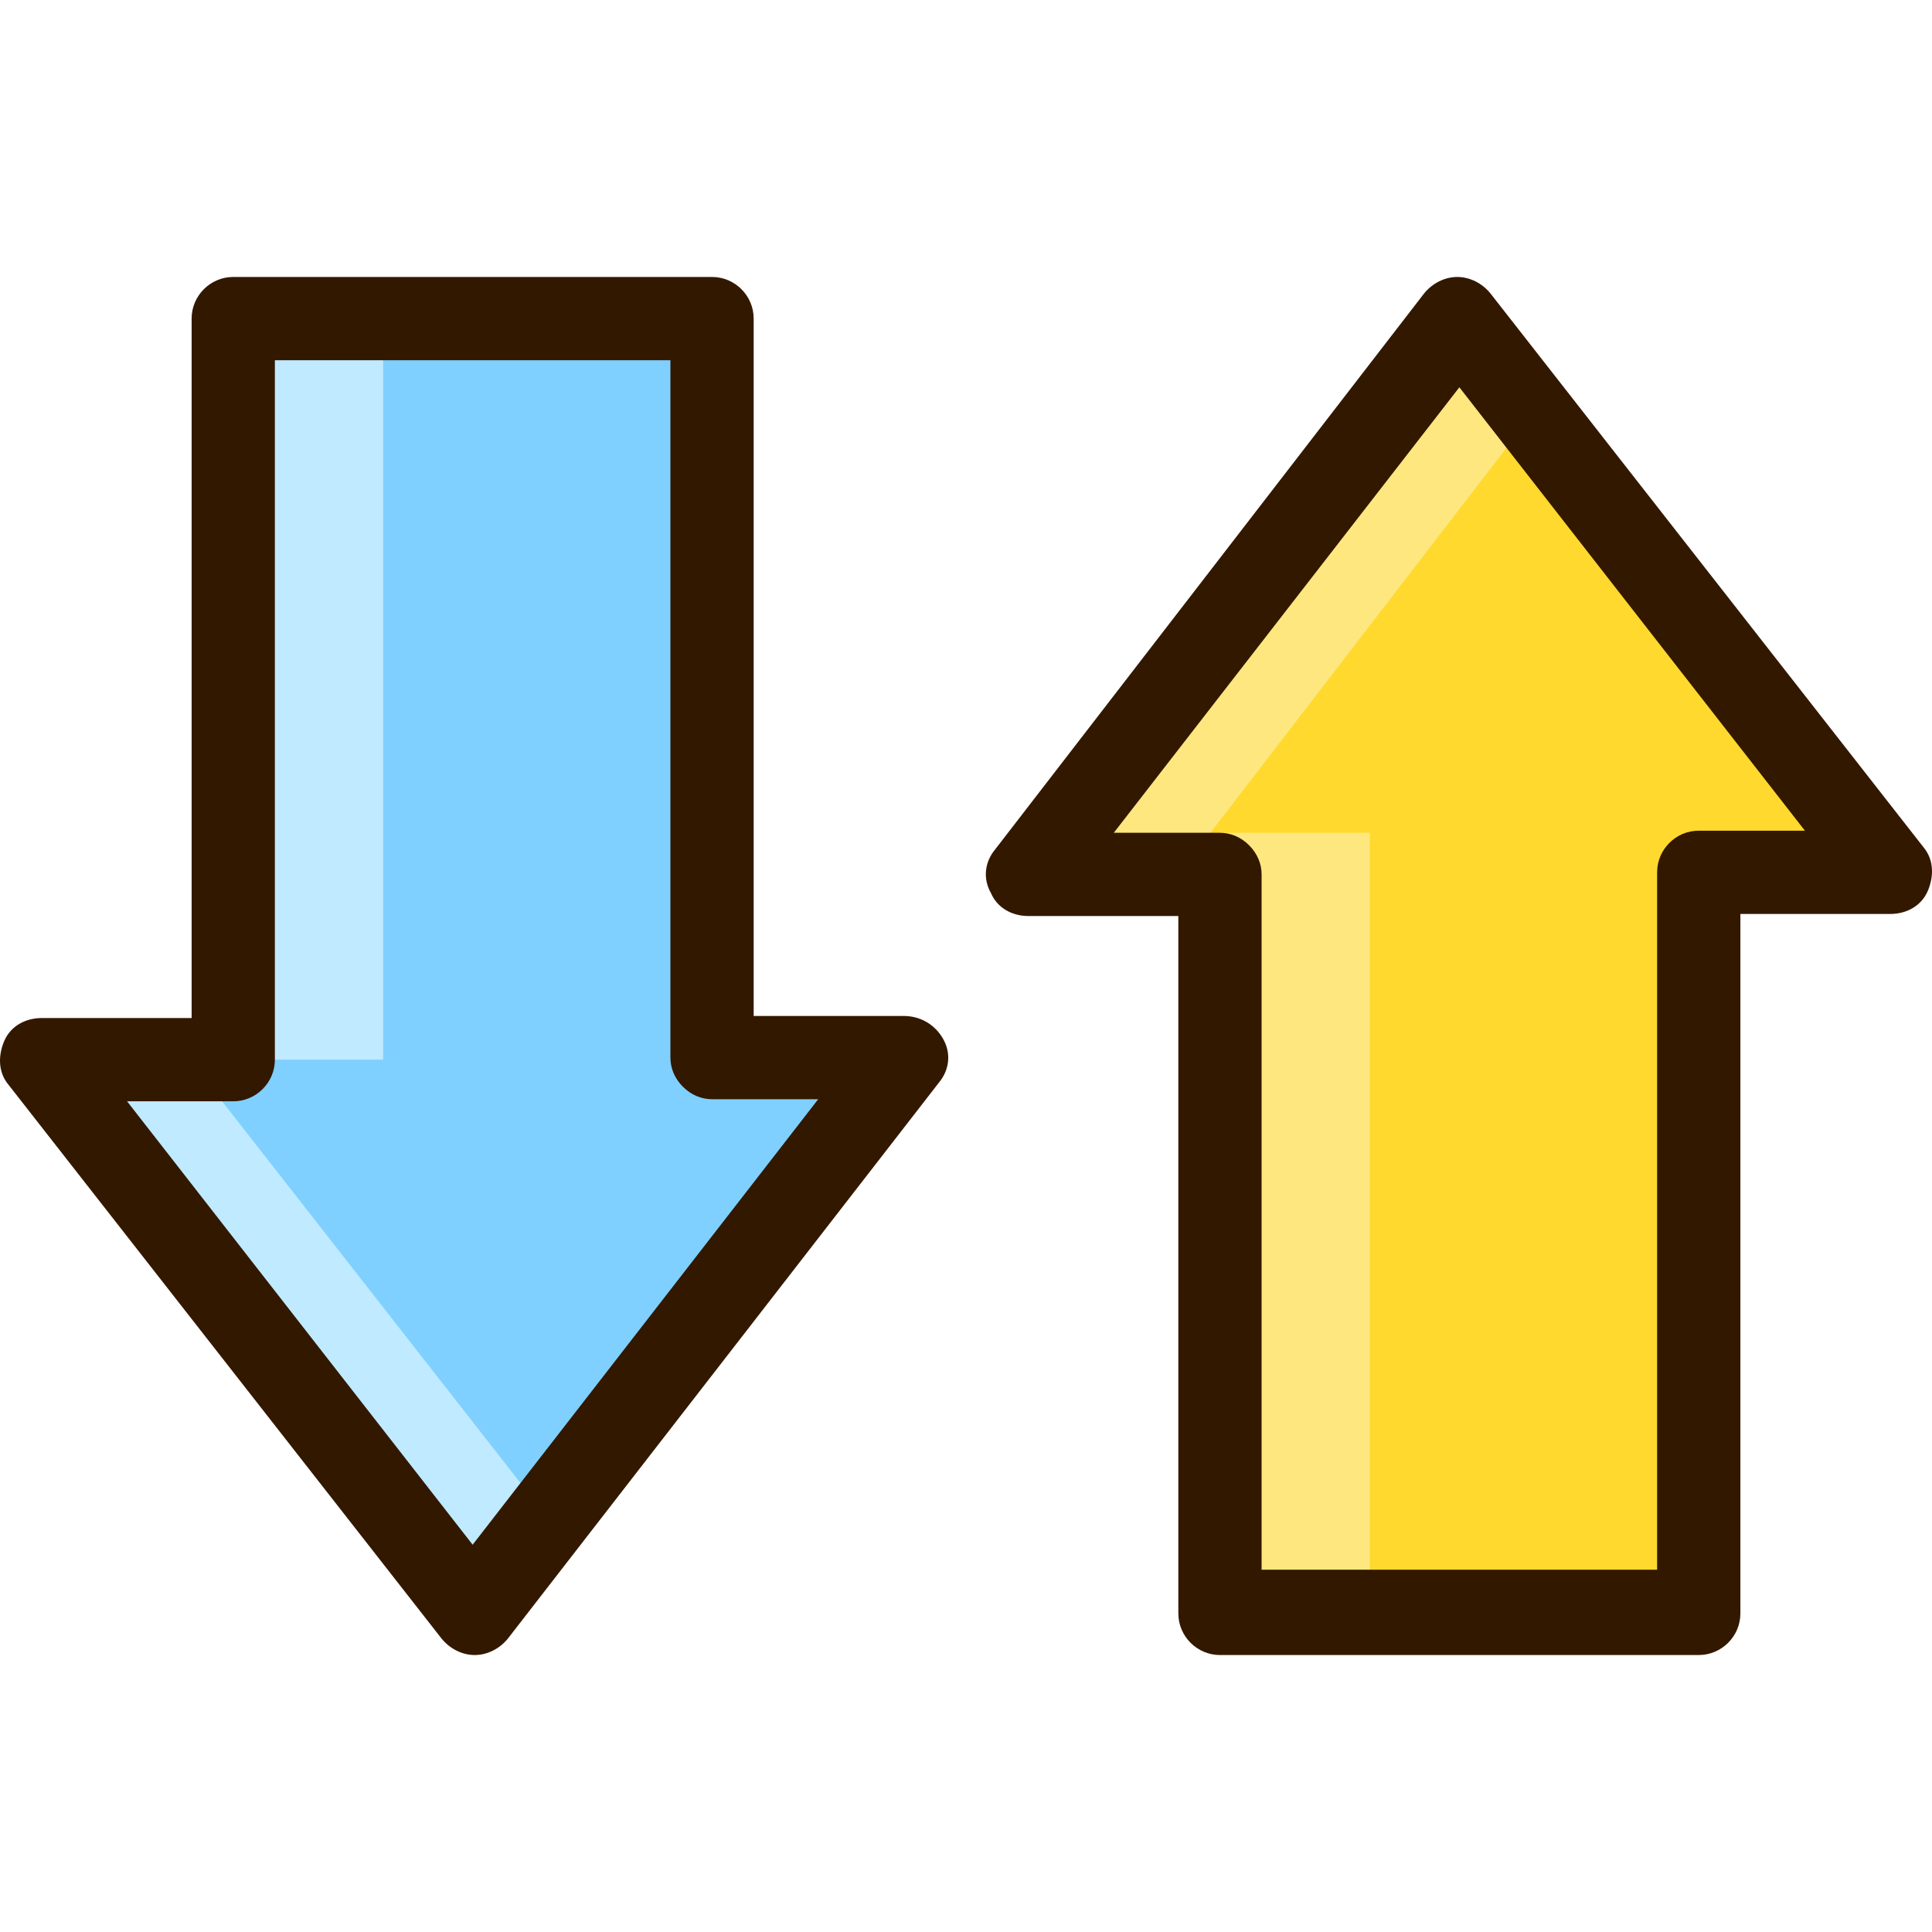
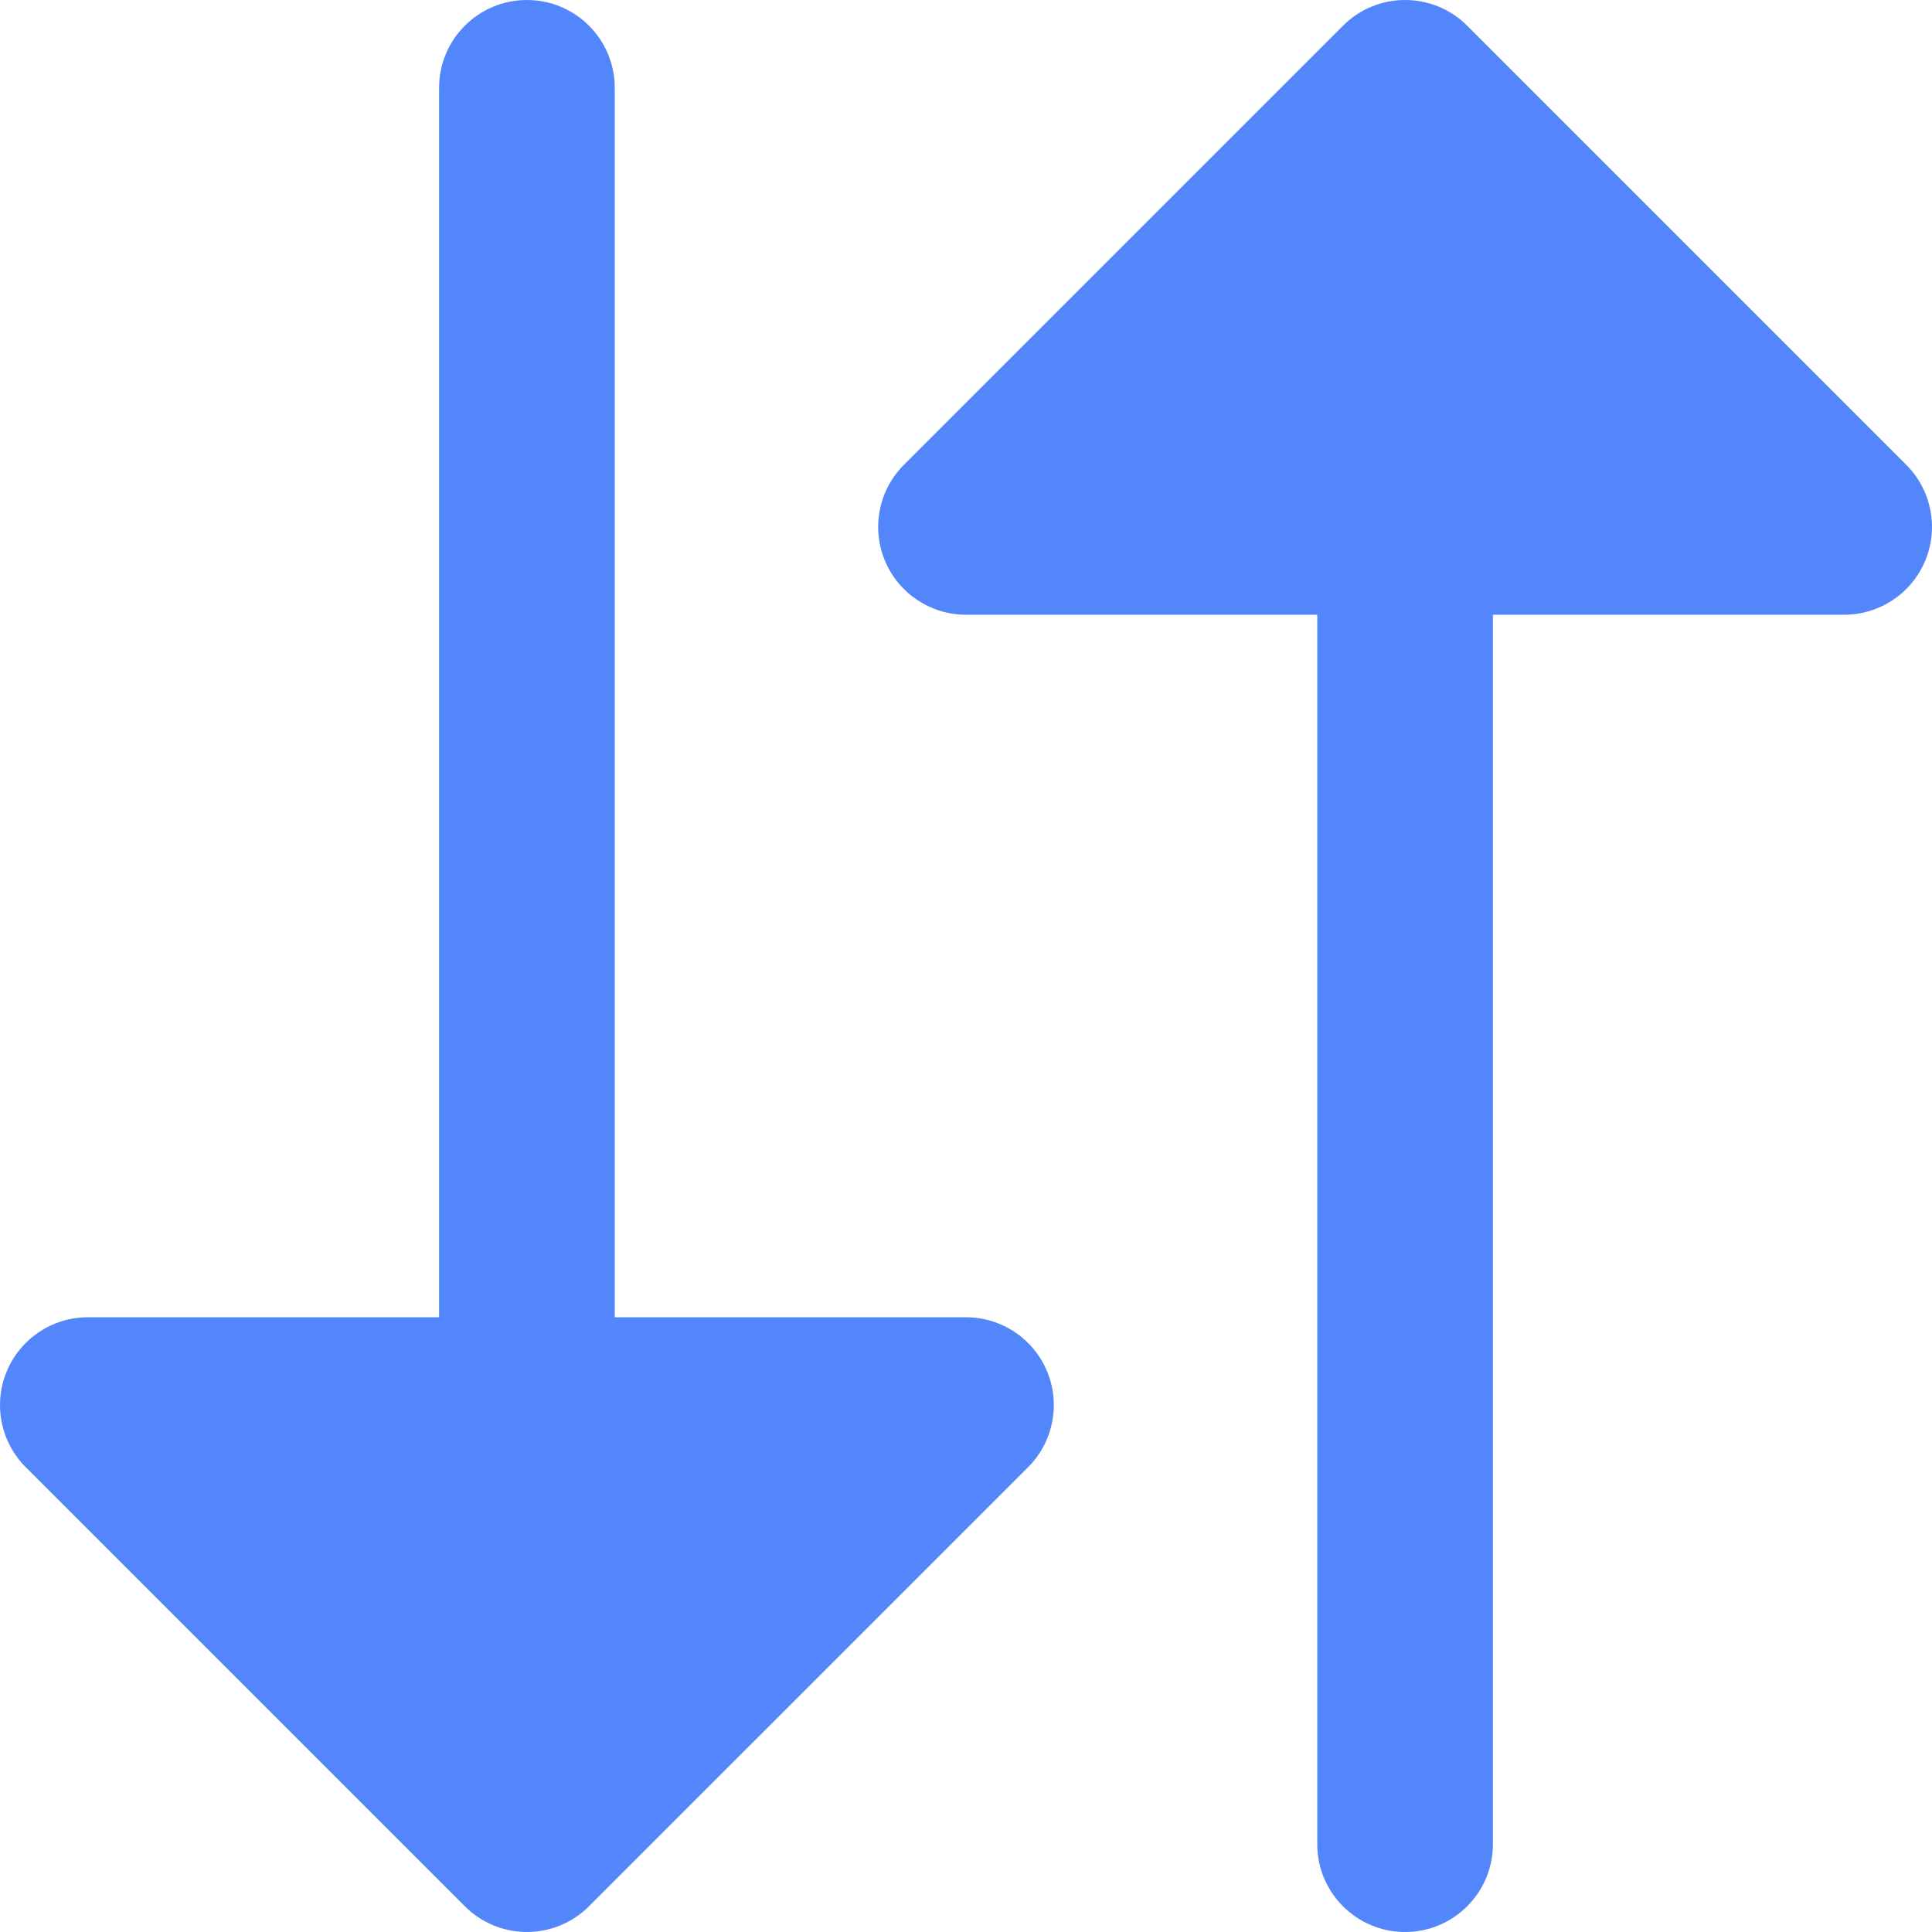
- <svg xmlns="http://www.w3.org/2000/svg" version="1.1" id="Capa_1" x="0px" y="0px" viewBox="0 0 371.238 371.238" style="enable-background:new 0 0 371.238 371.238;" xml:space="preserve">
-   <polygon style="fill:#7FD0FF;" points="44.819,203.219 44.819,61.219 136.819,61.219 136.819,203.219 136.819,203.219   173.619,203.219 90.819,310.019 8.019,203.619 44.819,203.619 " />
-   <polygon style="fill:#FFD92E;" points="326.419,168.019 326.419,310.019 234.419,310.019 234.419,168.019 234.419,168.019   197.619,168.019 280.419,61.219 363.219,167.619 326.419,167.619 " />
-   <polygon style="fill:#C0EAFF;" points="36.419,203.619 73.619,203.619 73.619,203.219 73.619,61.219 44.819,61.219 44.819,203.219   44.819,203.619 8.019,203.619 90.819,310.019 105.219,291.619 " />
+ <svg xmlns="http://www.w3.org/2000/svg" version="1.1" id="Layer_1" x="0px" y="0px" viewBox="0 0 512.002 512.002" style="enable-background:new 0 0 512.002 512.002;" xml:space="preserve">
  <g>
-     <polygon style="fill:#FFE780;" points="263.219,160.019 234.419,160.019 234.419,160.019 234.419,310.019 263.219,310.019  " />
-     <polygon style="fill:#FFE780;" points="294.419,79.619 280.419,61.219 197.619,168.019 226.419,168.019  " />
-   </g>
-   <g>
-     <path style="fill:#331800;" d="M173.619,195.219L173.619,195.219h-28.8v-134c0-4.4-3.6-8-8-8h-92c-4.4,0-8,3.6-8,8v134.4h-28.8   c-3.2,0-6,1.6-7.2,4.4s-1.2,6,0.8,8.4l83.2,106.4c1.6,2,4,3.2,6.4,3.2l0,0c2.4,0,4.8-1.2,6.4-3.2l82.8-106.8c2-2.4,2.4-5.6,0.8-8.4   C179.619,196.819,176.819,195.219,173.619,195.219z M90.819,296.819l-66.4-85.2h20.4c4.4,0,8-3.6,8-8l0,0l0,0v-134.4h76v134   c0,2,0.8,4,2.4,5.6c1.6,1.6,3.6,2.4,5.6,2.4l0,0h20.4L90.819,296.819z" />
-     <path style="fill:#331800;" d="M286.419,56.419c-1.6-2-4-3.2-6.4-3.2l0,0c-2.4,0-4.8,1.2-6.4,3.2l-82.4,106.8   c-2,2.4-2.4,5.6-0.8,8.4c1.2,2.8,4,4.4,7.2,4.4l0,0h28.8v134c0,4.4,3.6,8,8,8h92c4.4,0,8-3.6,8-8v-134.4h28.8c3.2,0,6-1.6,7.2-4.4   c1.2-2.8,1.2-6-0.8-8.4L286.419,56.419z M326.419,159.619c-4.4,0-8,3.6-8,8l0,0l0,0v134h-76v-133.6c0-2-0.8-4-2.4-5.6   s-3.6-2.4-5.6-2.4l0,0h-20.4l66.4-85.6l66.4,85.2L326.419,159.619z" />
+     <path style="fill:#5286FA;" d="M256.001,349.09h-93.091V23.273C162.911,10.42,152.489,0,139.638,0   c-12.854,0-23.273,10.42-23.273,23.273V349.09H23.275c-9.411,0-17.9,5.671-21.501,14.367c-3.601,8.696-1.61,18.707,5.046,25.363   l116.362,116.363c4.364,4.364,10.283,6.816,16.457,6.816c6.172,0,12.091-2.453,16.454-6.817l116.363-116.363   c6.658-6.656,8.648-16.666,5.046-25.363C273.9,354.761,265.413,349.09,256.001,349.09z" />
+     <path style="fill:#5286FA;" d="M505.182,123.181L388.818,6.817c-9.087-9.089-23.823-9.089-32.912,0L239.543,123.181   c-6.654,6.656-8.645,16.666-5.046,25.363c3.603,8.696,12.089,14.367,21.502,14.367h93.091v325.819   c0,12.853,10.418,23.273,23.273,23.273c12.851,0,23.273-10.42,23.273-23.273v-325.82h93.091c9.411,0,17.898-5.671,21.499-14.367   C513.83,139.845,511.839,129.837,505.182,123.181z" />
  </g>
  <g>
</g>
  <g>
</g>
  <g>
</g>
  <g>
</g>
  <g>
</g>
  <g>
</g>
  <g>
</g>
  <g>
</g>
  <g>
</g>
  <g>
</g>
  <g>
</g>
  <g>
</g>
  <g>
</g>
  <g>
</g>
  <g>
</g>
</svg>
